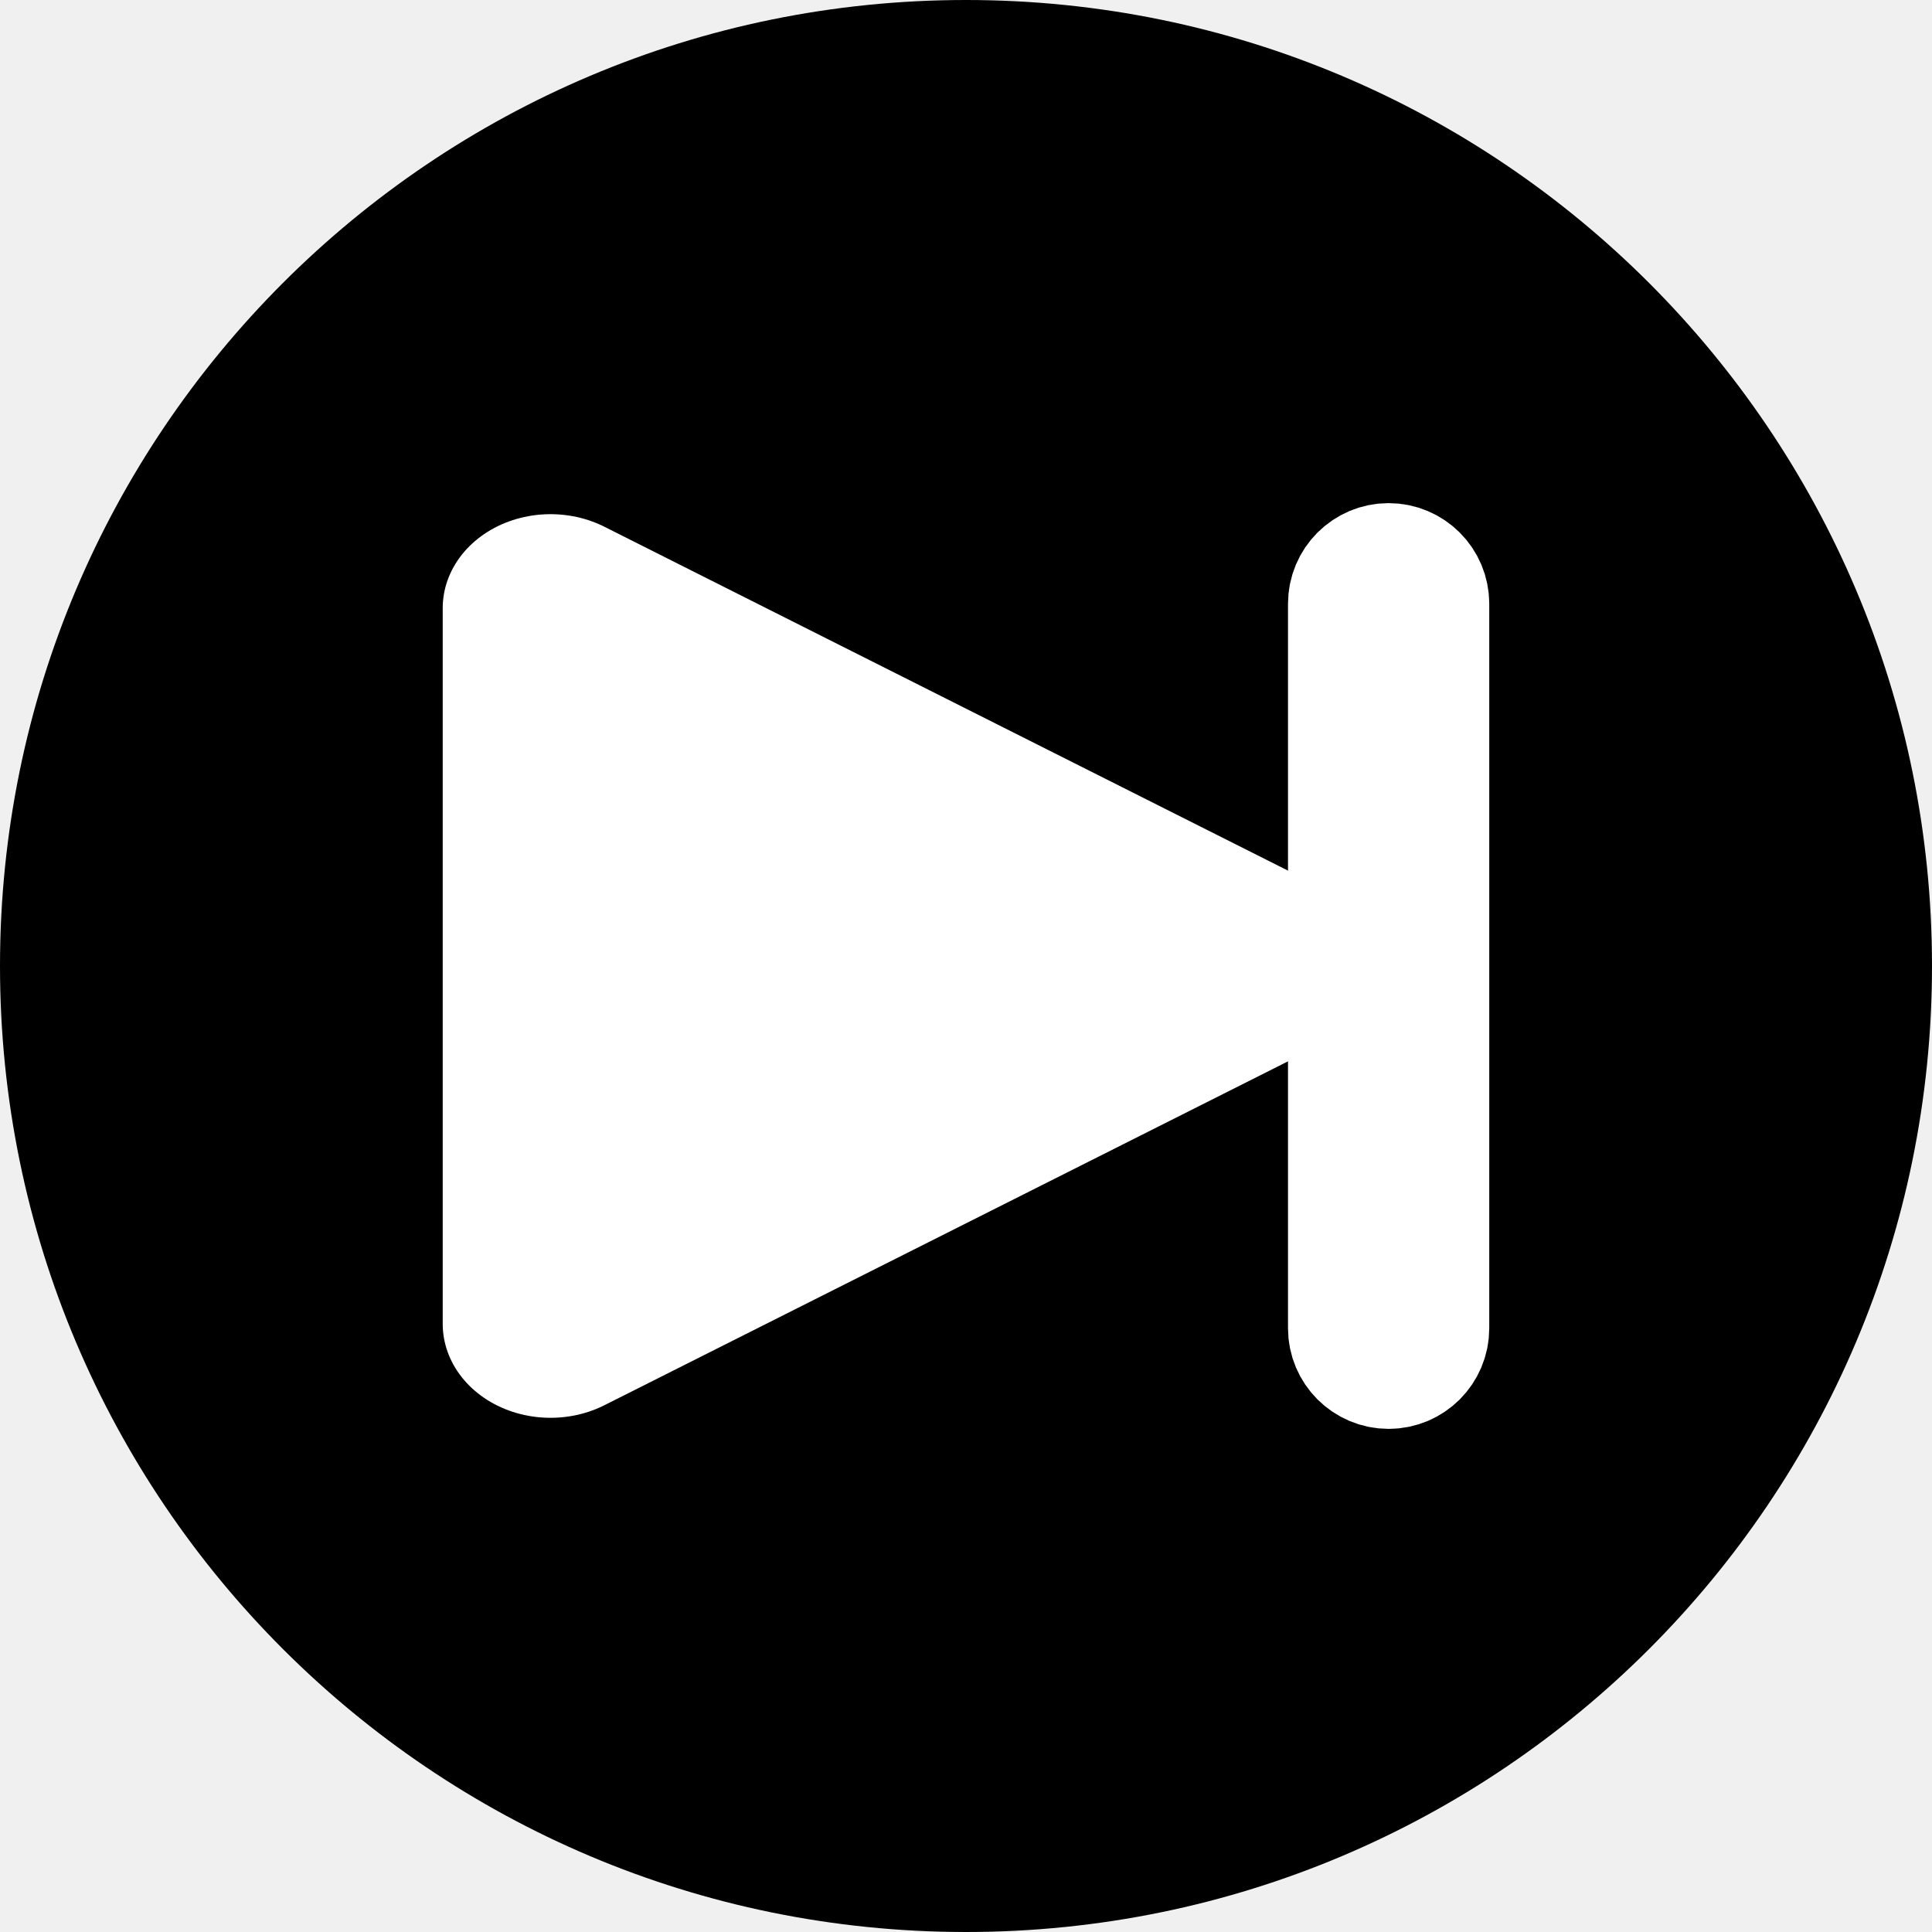
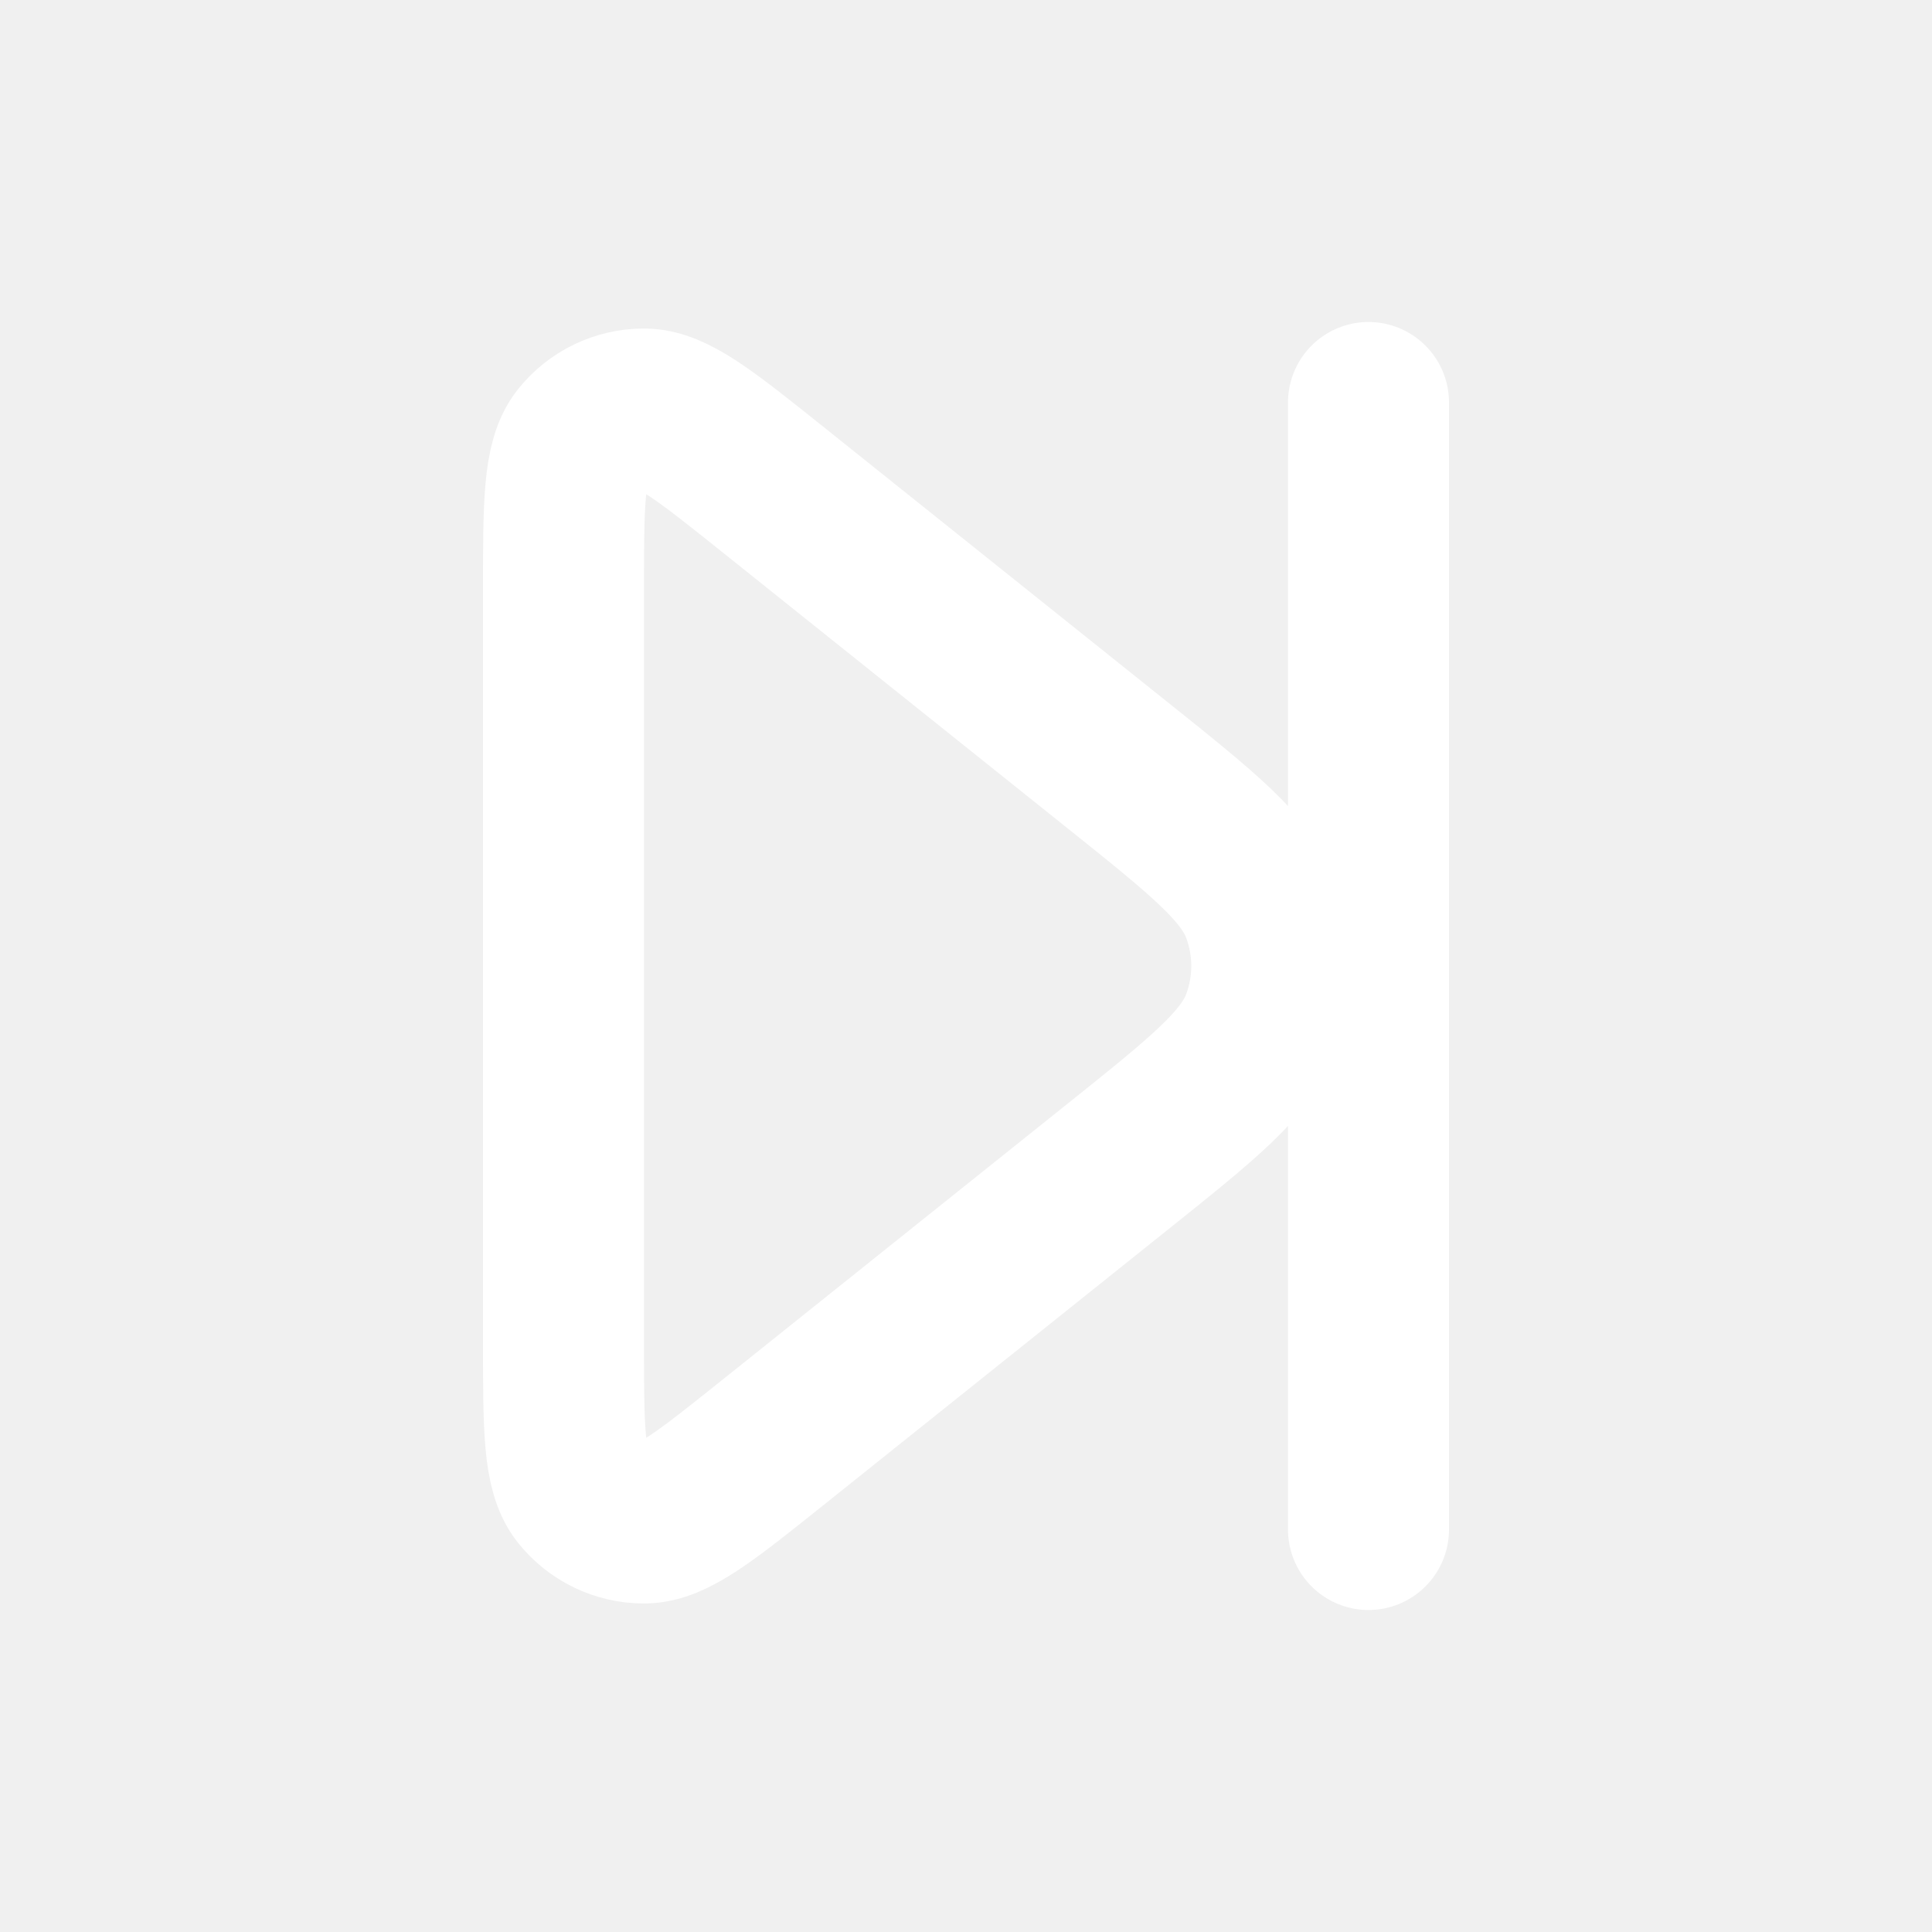
- <svg xmlns="http://www.w3.org/2000/svg" width="48" height="48" viewBox="0 0 48 48" version="1.1" id="svg1">
-   <defs id="defs1" />
-   <g id="layer1">
-     <circle style="display:inline;fill:#000000;stroke:none;stroke-width:5;stroke-linecap:round;stroke-linejoin:round;stroke-dasharray:none;stroke-opacity:1;paint-order:stroke fill markers" id="path5" cx="24" cy="24" r="24" />
-   </g>
-   <g id="layer2">
-     <path style="fill:#ffffff;fill-opacity:1;stroke:#ffffff;stroke-width:3.902;stroke-linecap:round;stroke-linejoin:round;stroke-dasharray:none;stroke-opacity:1;paint-order:stroke fill markers" id="path7" d="m 21.201,14.216 -6.438,3.717 -6.438,3.717 0,-7.434 0,-7.434 6.438,3.717 z" transform="matrix(1.372783,0,0,-1.196079,2.248923,41.00315)" />
-   </g>
-   <g id="layer3">
-     <rect style="fill:#ffffff;fill-opacity:1;stroke:#ffffff;stroke-width:3;stroke-linecap:round;stroke-linejoin:round;stroke-dasharray:none;stroke-opacity:1;paint-order:stroke fill markers" id="rect7" width="2" height="20" x="33.5" y="14" ry="1" rx="1" />
-   </g>
+ <svg xmlns="http://www.w3.org/2000/svg" width="24" height="24" viewBox="0 0 24 24" fill="none">
+   <path d="M17 5V19M7 7.329V16.671C7 17.737 7 18.27 7.218 18.543C7.408 18.781 7.697 18.92 8.001 18.919C8.351 18.919 8.767 18.586 9.6 17.92L13.877 14.499C14.944 13.645 15.478 13.218 15.671 12.702C15.841 12.249 15.841 11.751 15.671 11.298C15.478 10.782 14.944 10.355 13.877 9.501L9.6 6.08C8.767 5.414 8.351 5.081 8.001 5.081C7.697 5.08 7.408 5.219 7.218 5.457C7 5.73 7 6.263 7 7.329Z" stroke="#FFFFFF" stroke-width="2" stroke-linecap="round" stroke-linejoin="round" />
</svg>
